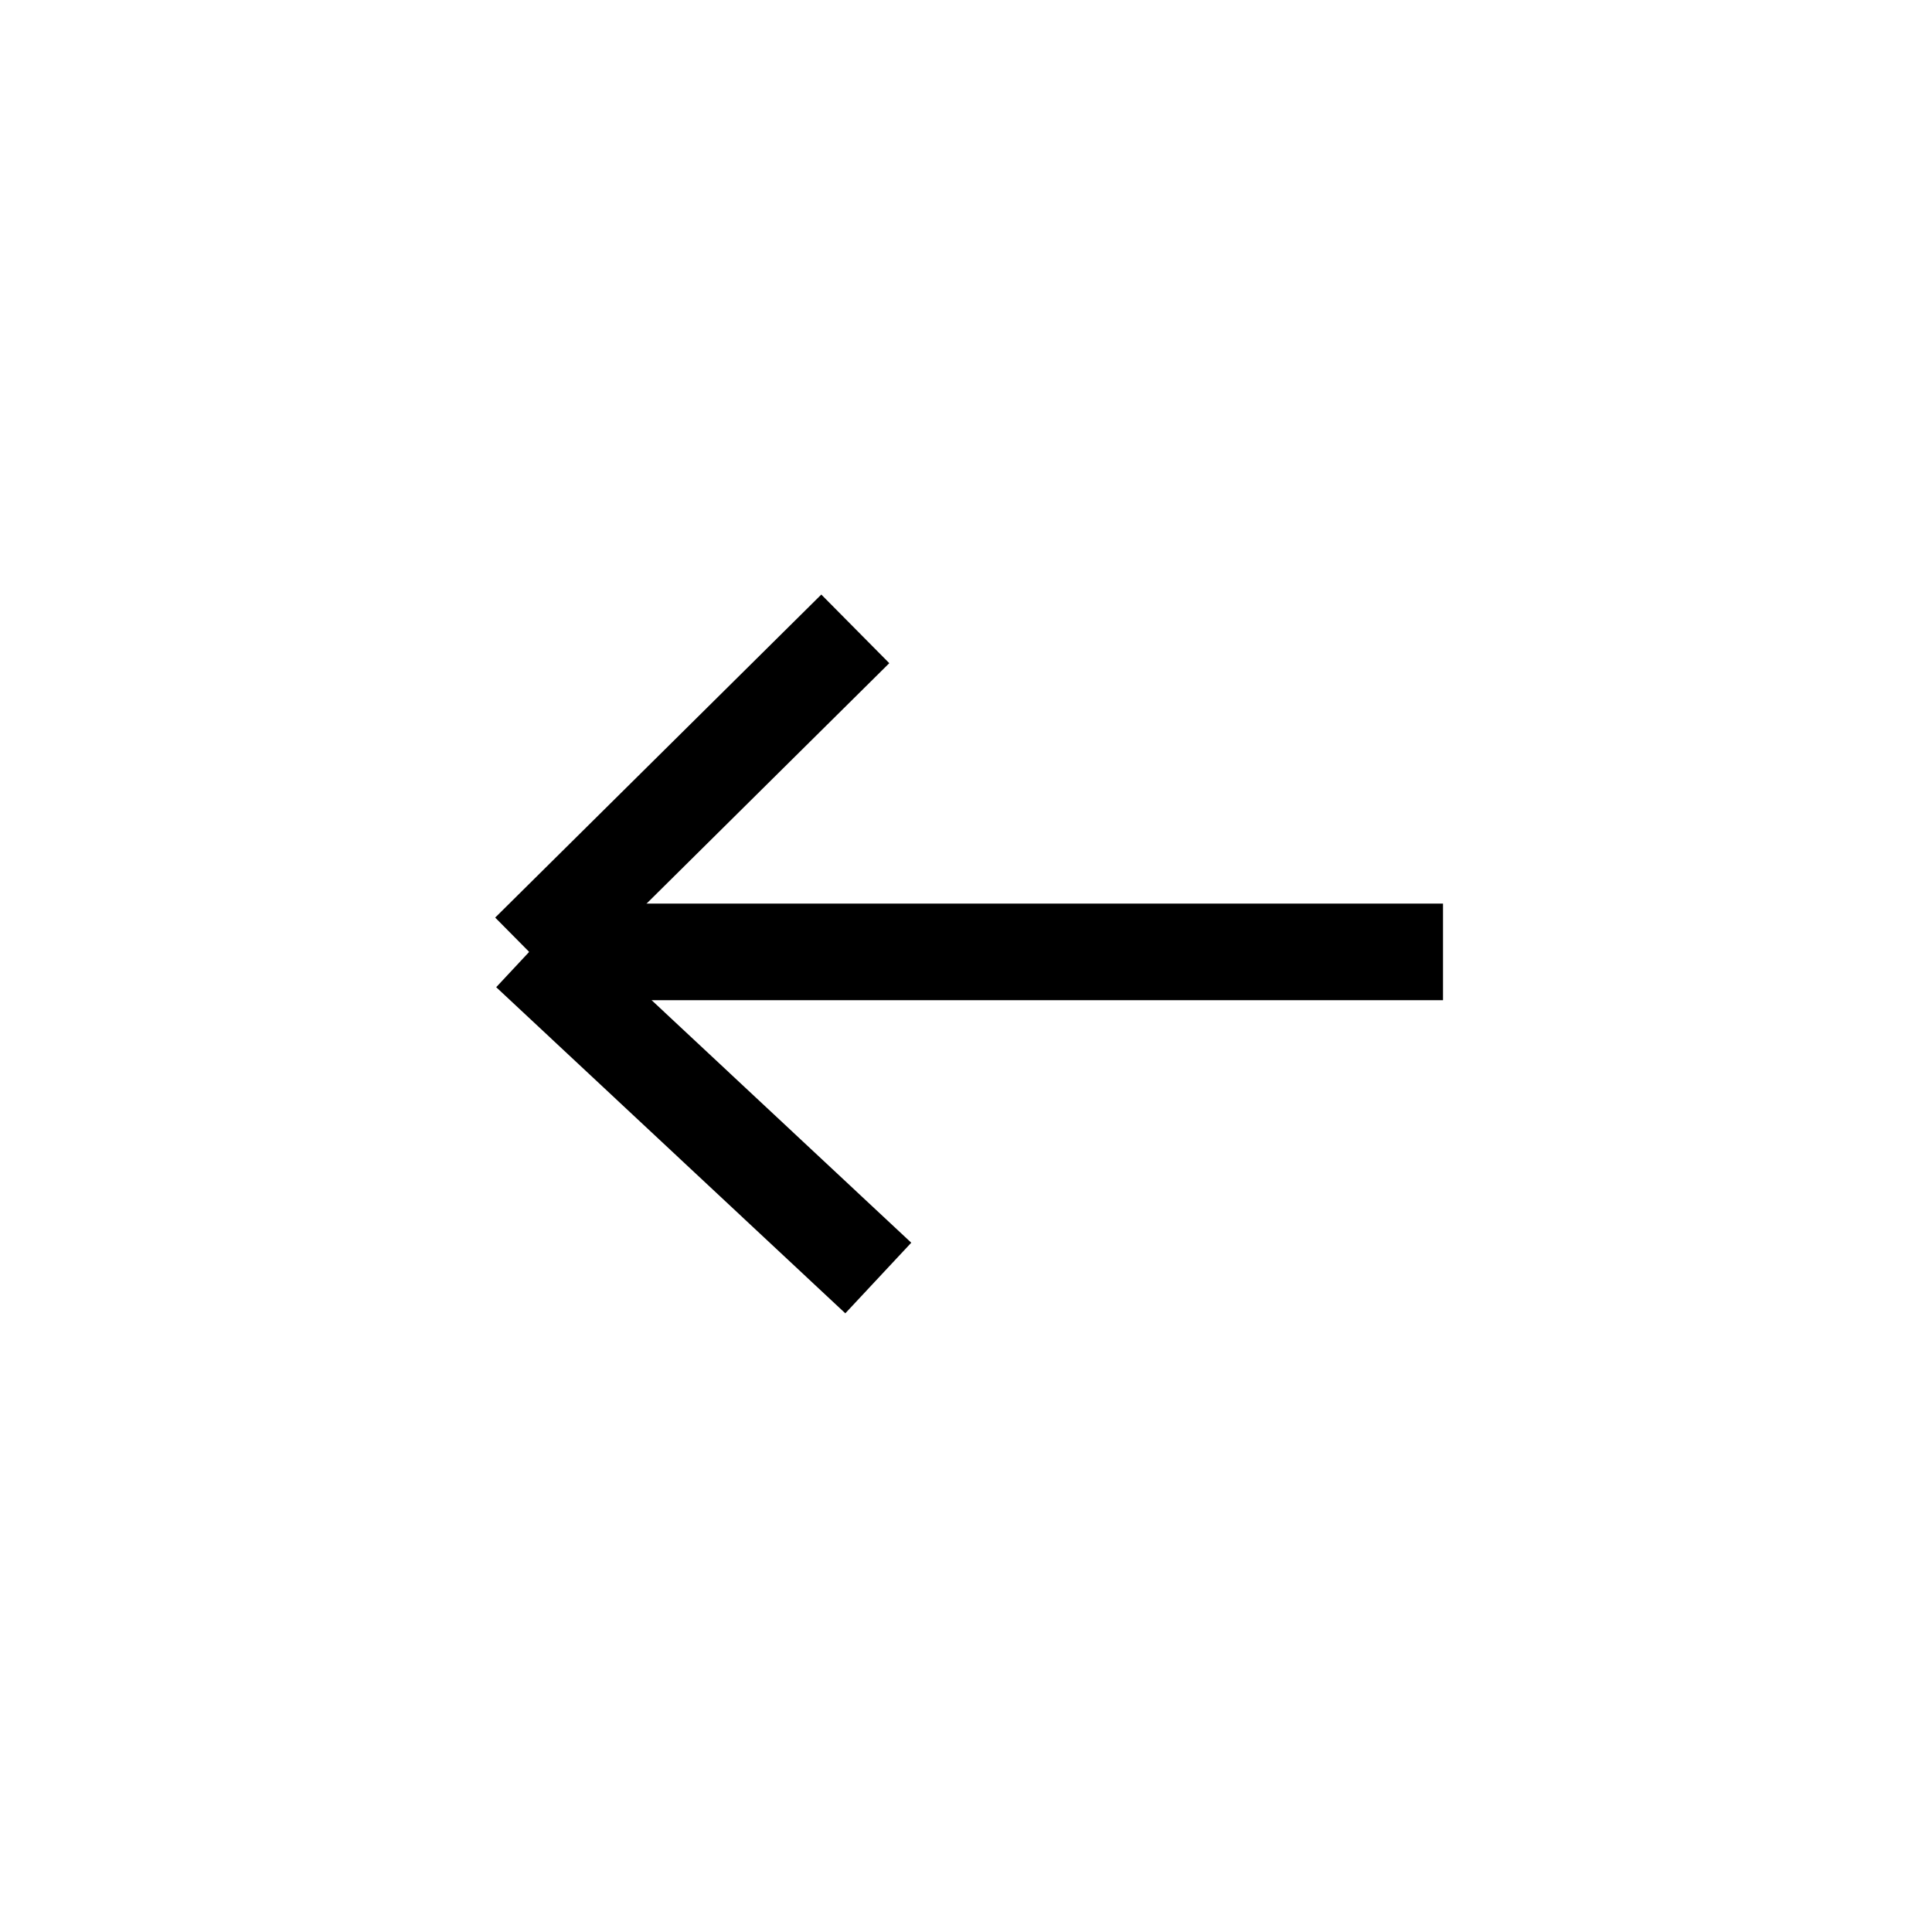
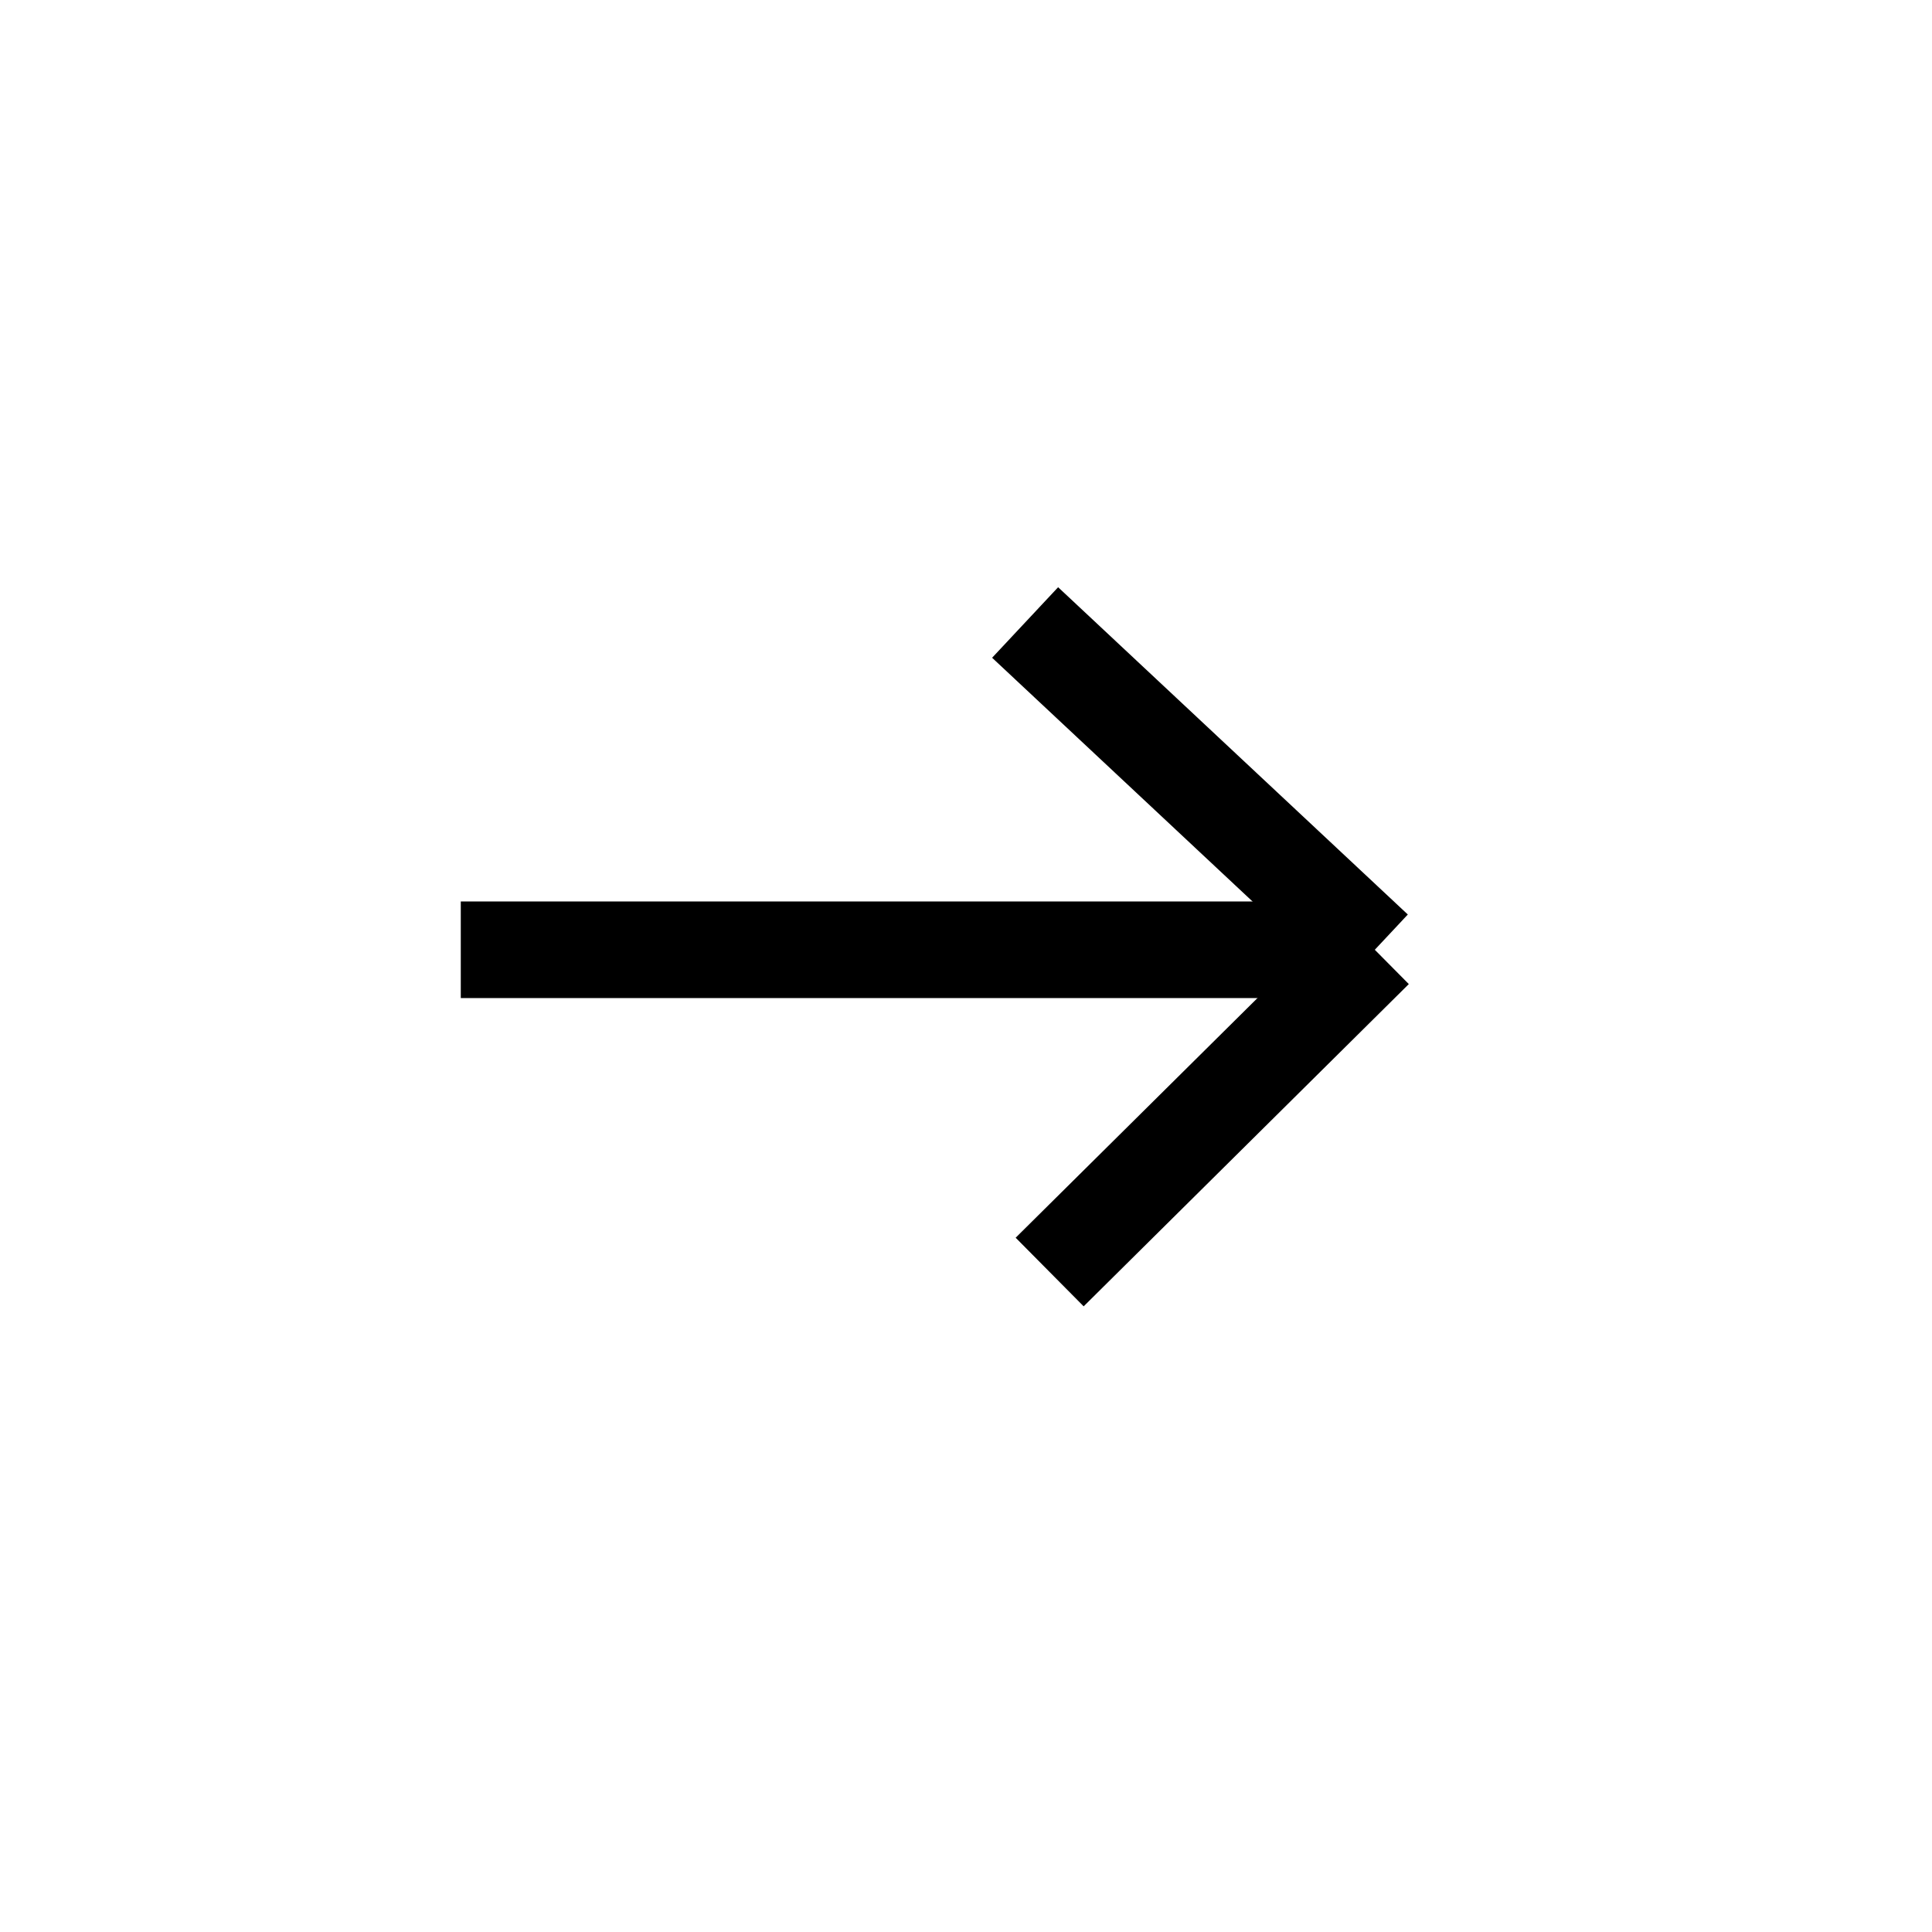
<svg class="icon rss" viewBox="0 0 100 100">
  <g stroke="#000" stroke-width="5" fill="none">
-     <path d="M 44.27,32.55 L 27.39,49.27" />
-     <path d="M 45.46,66.15 L 27.39,49.27" />
-     <path d="M 27.39,49.27 L 74.69,49.27" />
+     <path d="M 71.16,49.16 L 23.85,49.16" />
+     <path d="M 54.33,65.84 L 71.16,49.16" />
+     <path d="M 71.16,49.16 L 53.06,32.22" />
  </g>
</svg>
